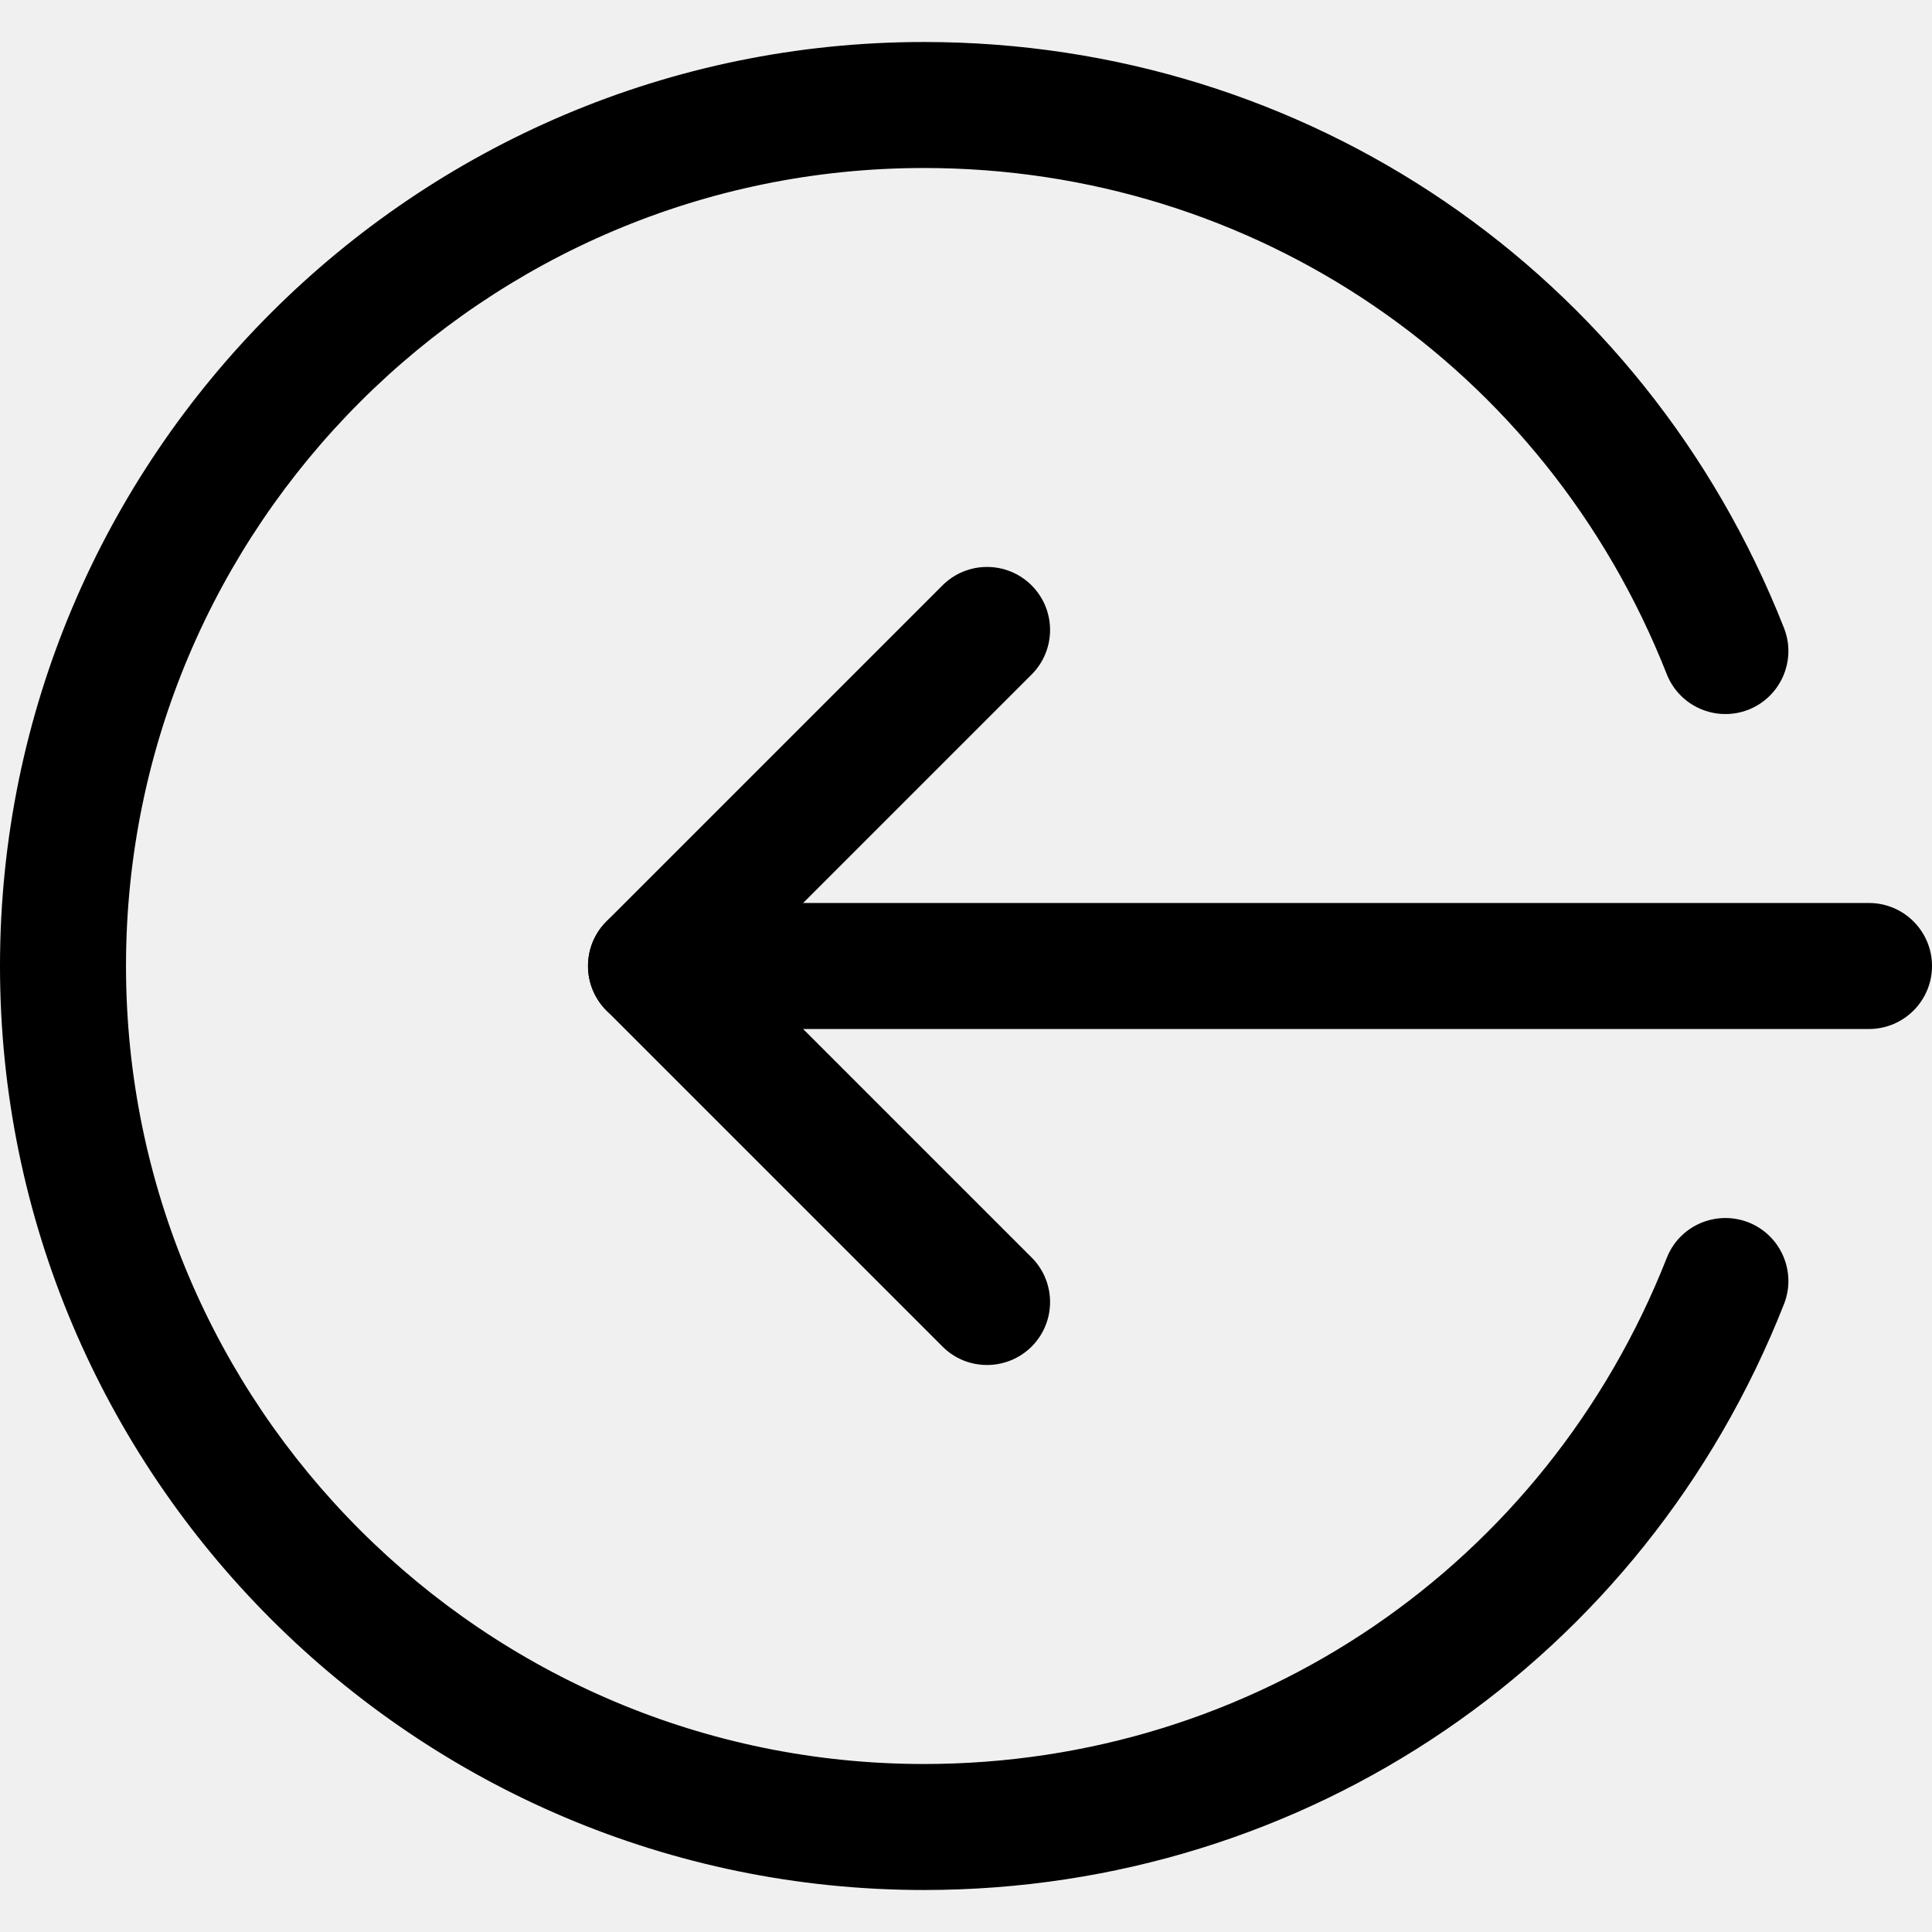
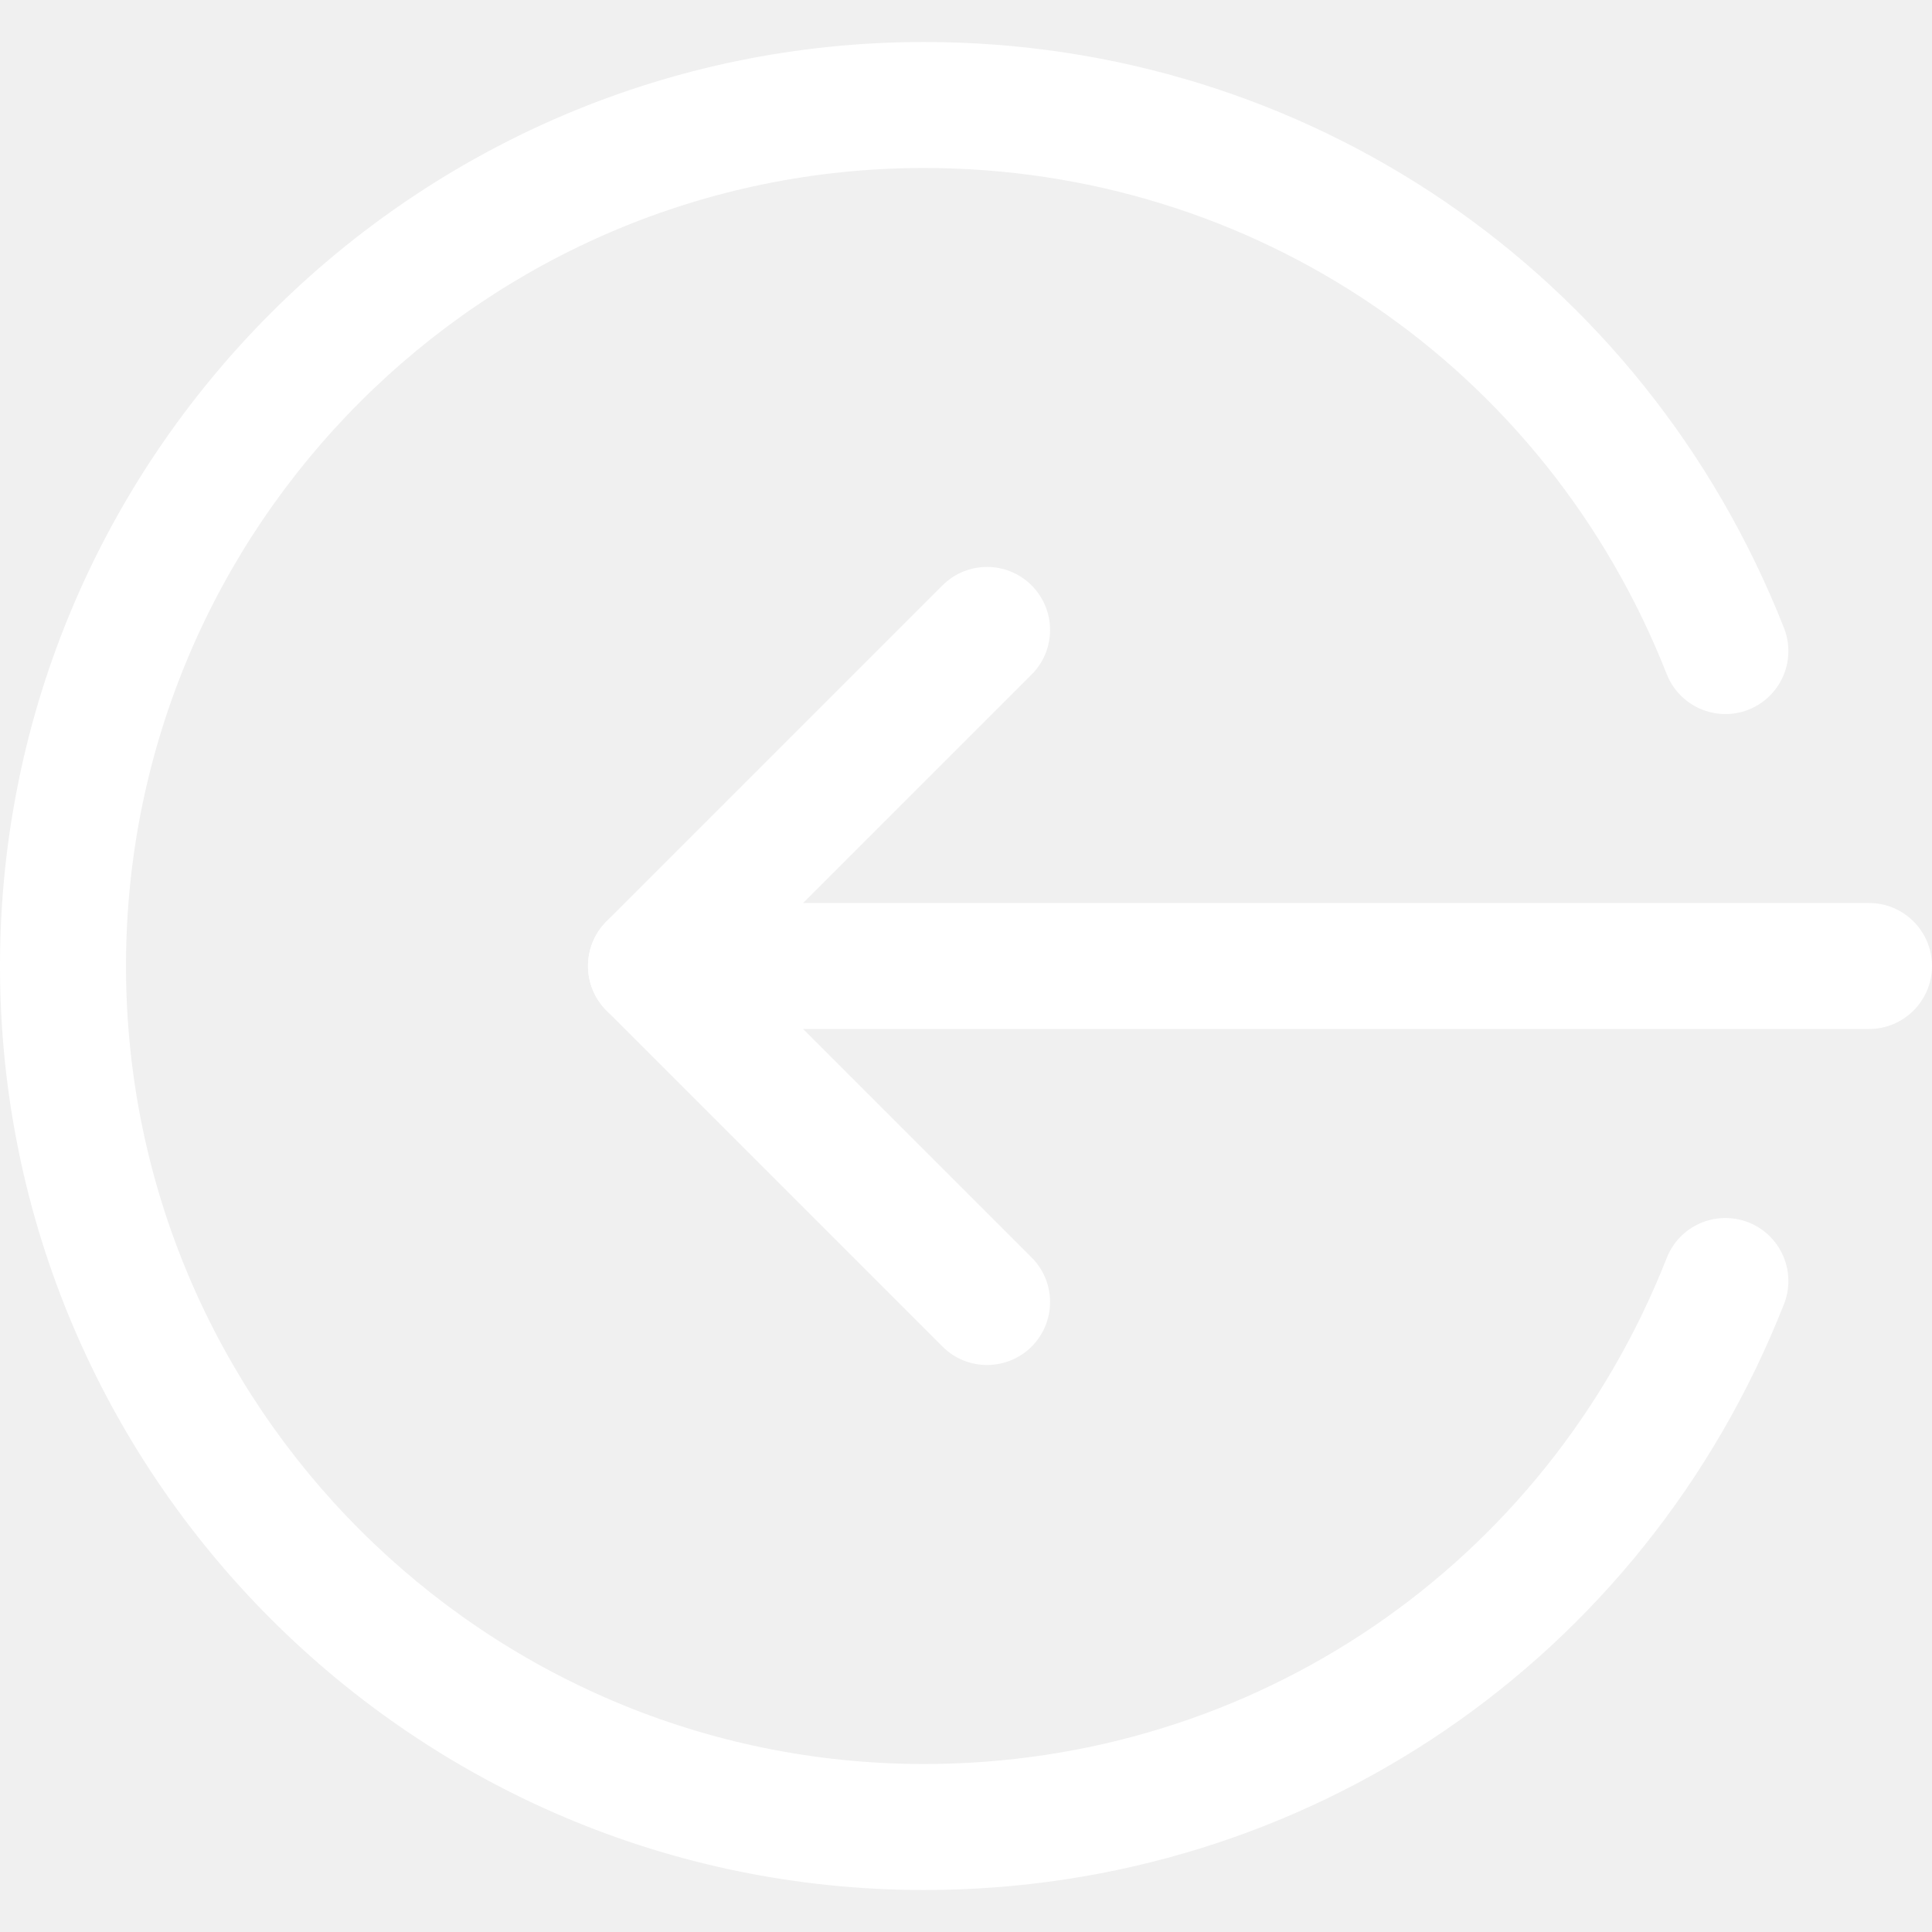
- <svg xmlns="http://www.w3.org/2000/svg" height="490pt" viewBox="0 -10 490.667 490" width="490pt">
+ <svg xmlns="http://www.w3.org/2000/svg" height="490pt" fill="#ffffff" viewBox="0 -10 490.667 490" width="490pt">
  <path d="m474.668 251h-309.336c-8.832 0-16-7.168-16-16s7.168-16 16-16h309.336c8.832 0 16 7.168 16 16s-7.168 16-16 16zm0 0" />
  <path d="m250.668 336.332c-4.098 0-8.191-1.555-11.309-4.691l-85.332-85.332c-6.25-6.254-6.25-16.387 0-22.637l85.332-85.332c6.25-6.25 16.383-6.25 22.637 0 6.25 6.25 6.25 16.383 0 22.633l-74.027 74.027 74.027 74.027c6.25 6.25 6.25 16.383 0 22.633-3.137 3.117-7.234 4.672-11.328 4.672zm0 0" />
  <path d="m234.668 469.668c-129.387 0-234.668-105.281-234.668-234.668s105.281-234.668 234.668-234.668c97.086 0 182.805 58.41 218.41 148.824 3.242 8.211-.812 17.492-9.023 20.754-8.215 3.203-17.496-.789-20.758-9.043-30.742-78.082-104.789-128.535-188.629-128.535-111.746 0-202.668 90.926-202.668 202.668s90.922 202.668 202.668 202.668c83.84 0 157.887-50.453 188.629-128.512 3.242-8.258 12.523-12.246 20.758-9.047 8.211 3.242 12.266 12.543 9.023 20.758-35.605 90.391-121.324 148.801-218.41 148.801zm0 0" />
</svg>
